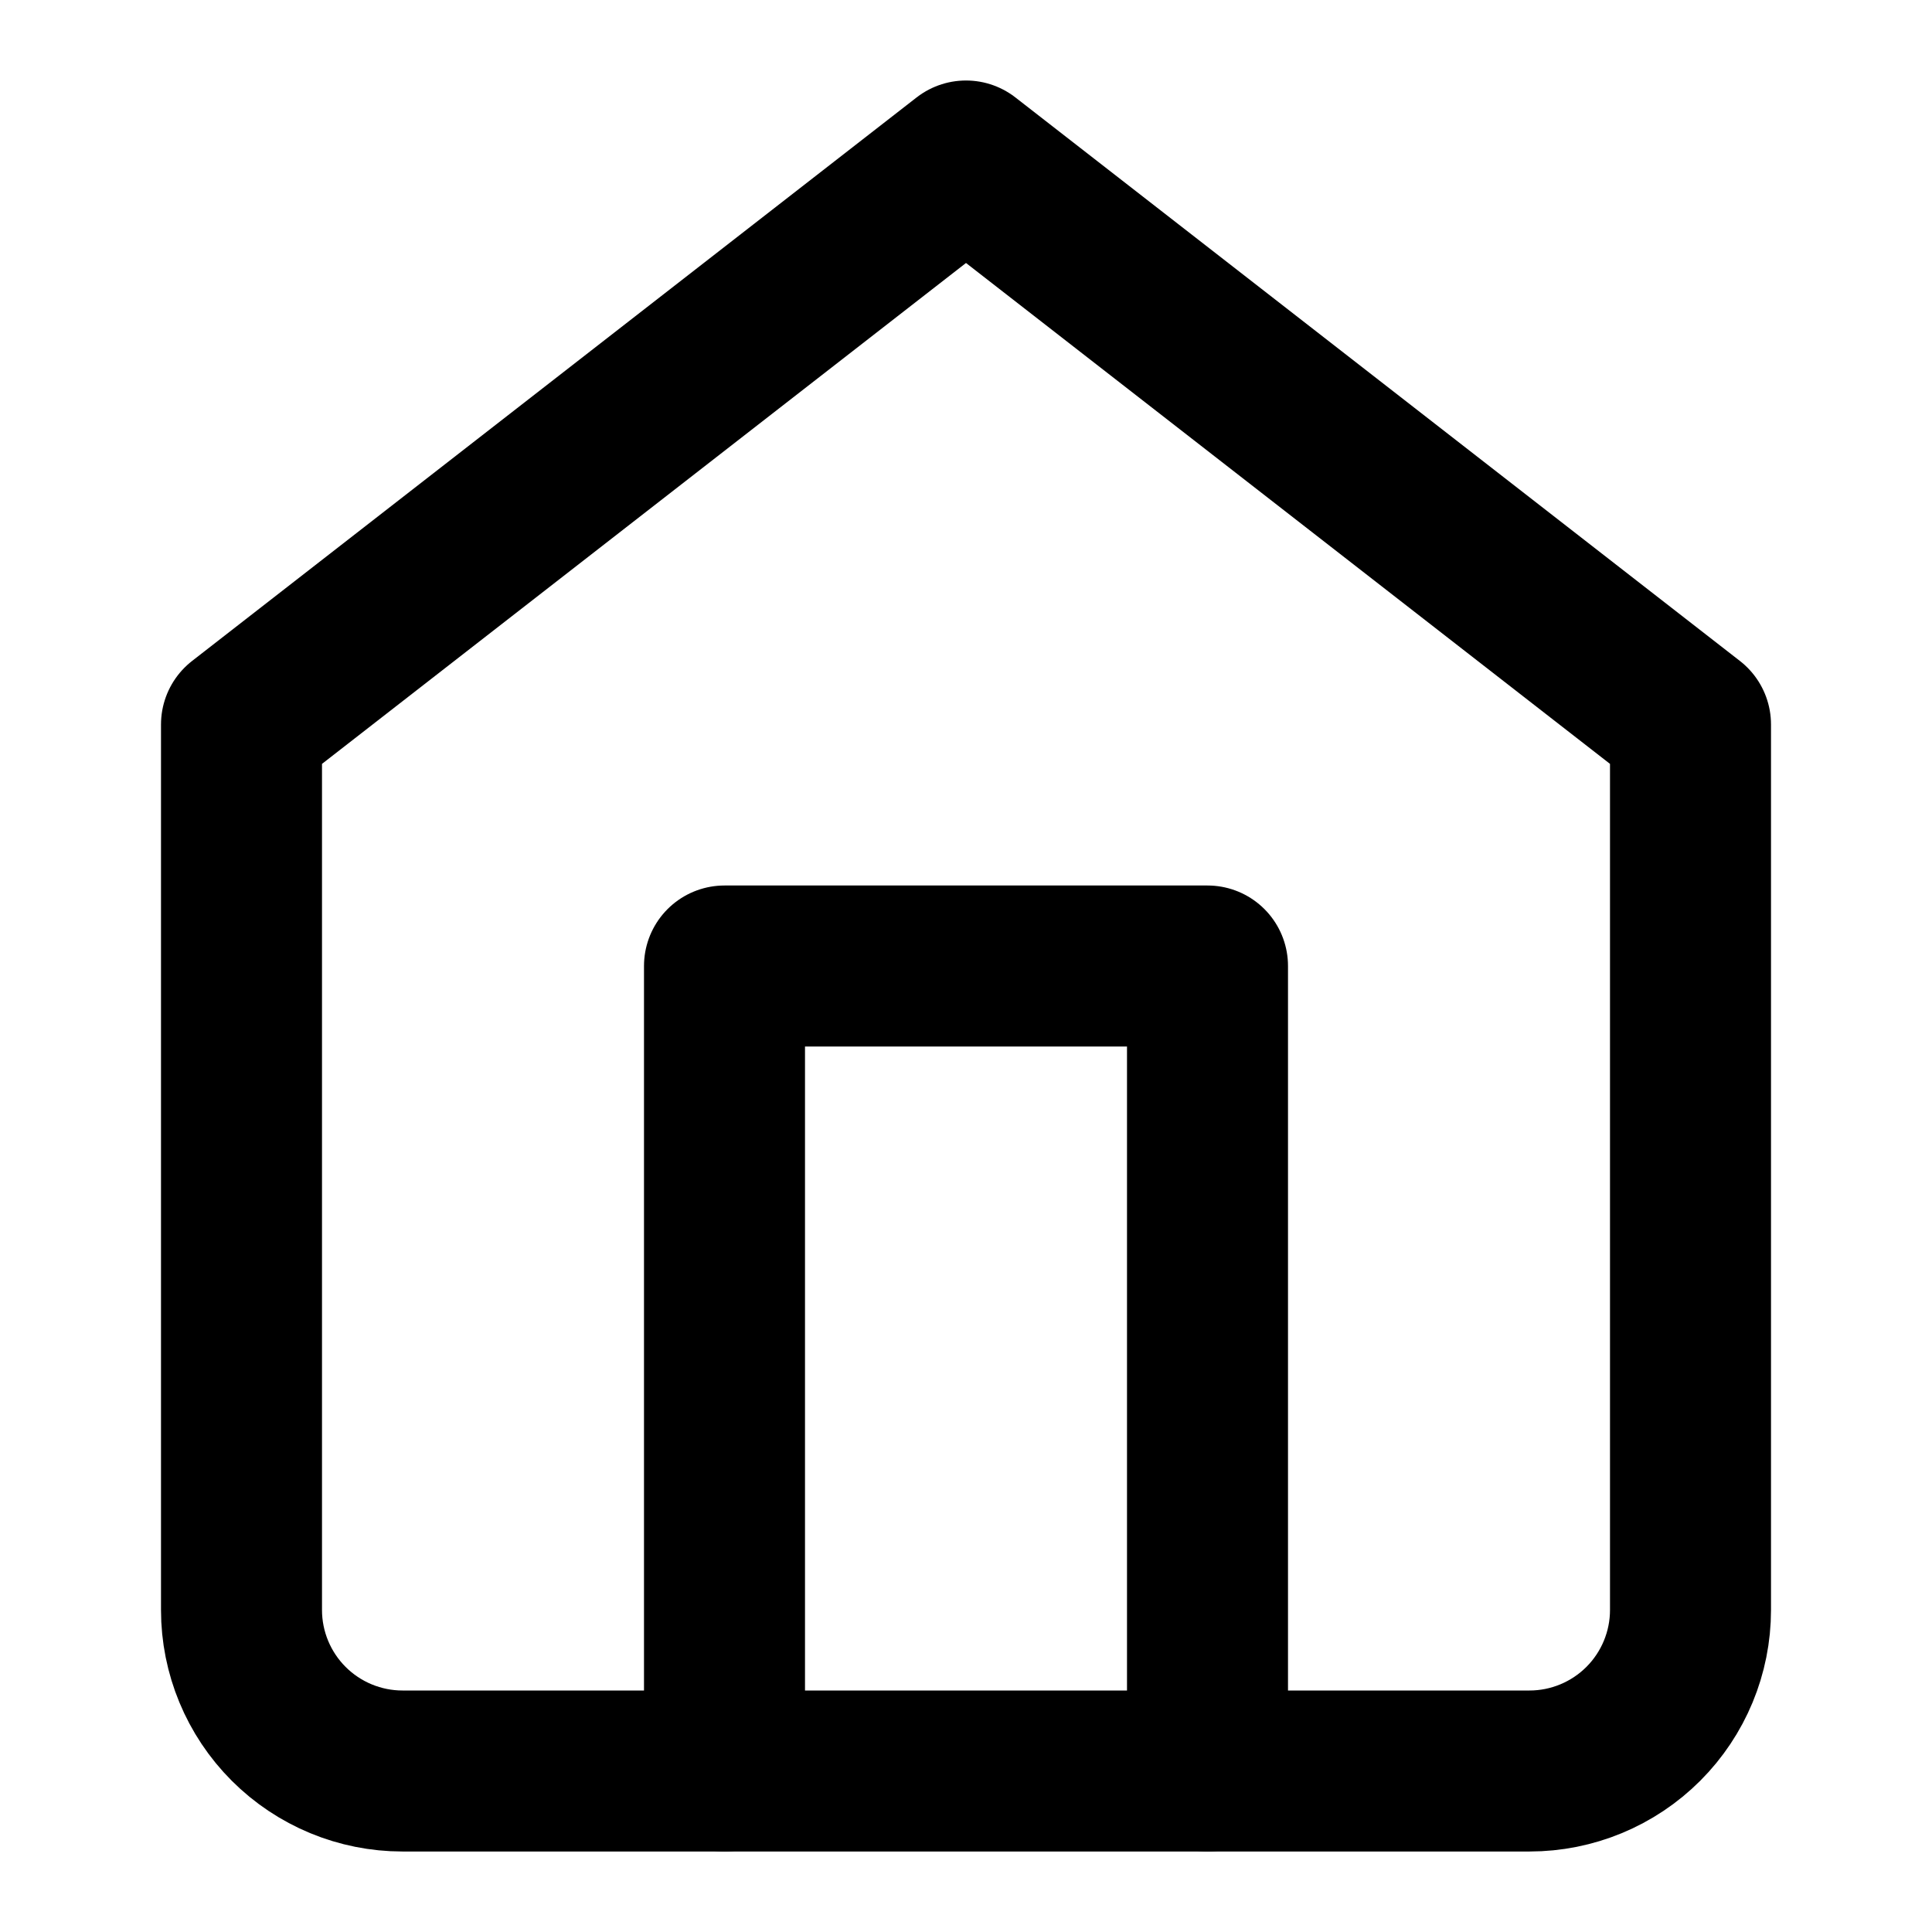
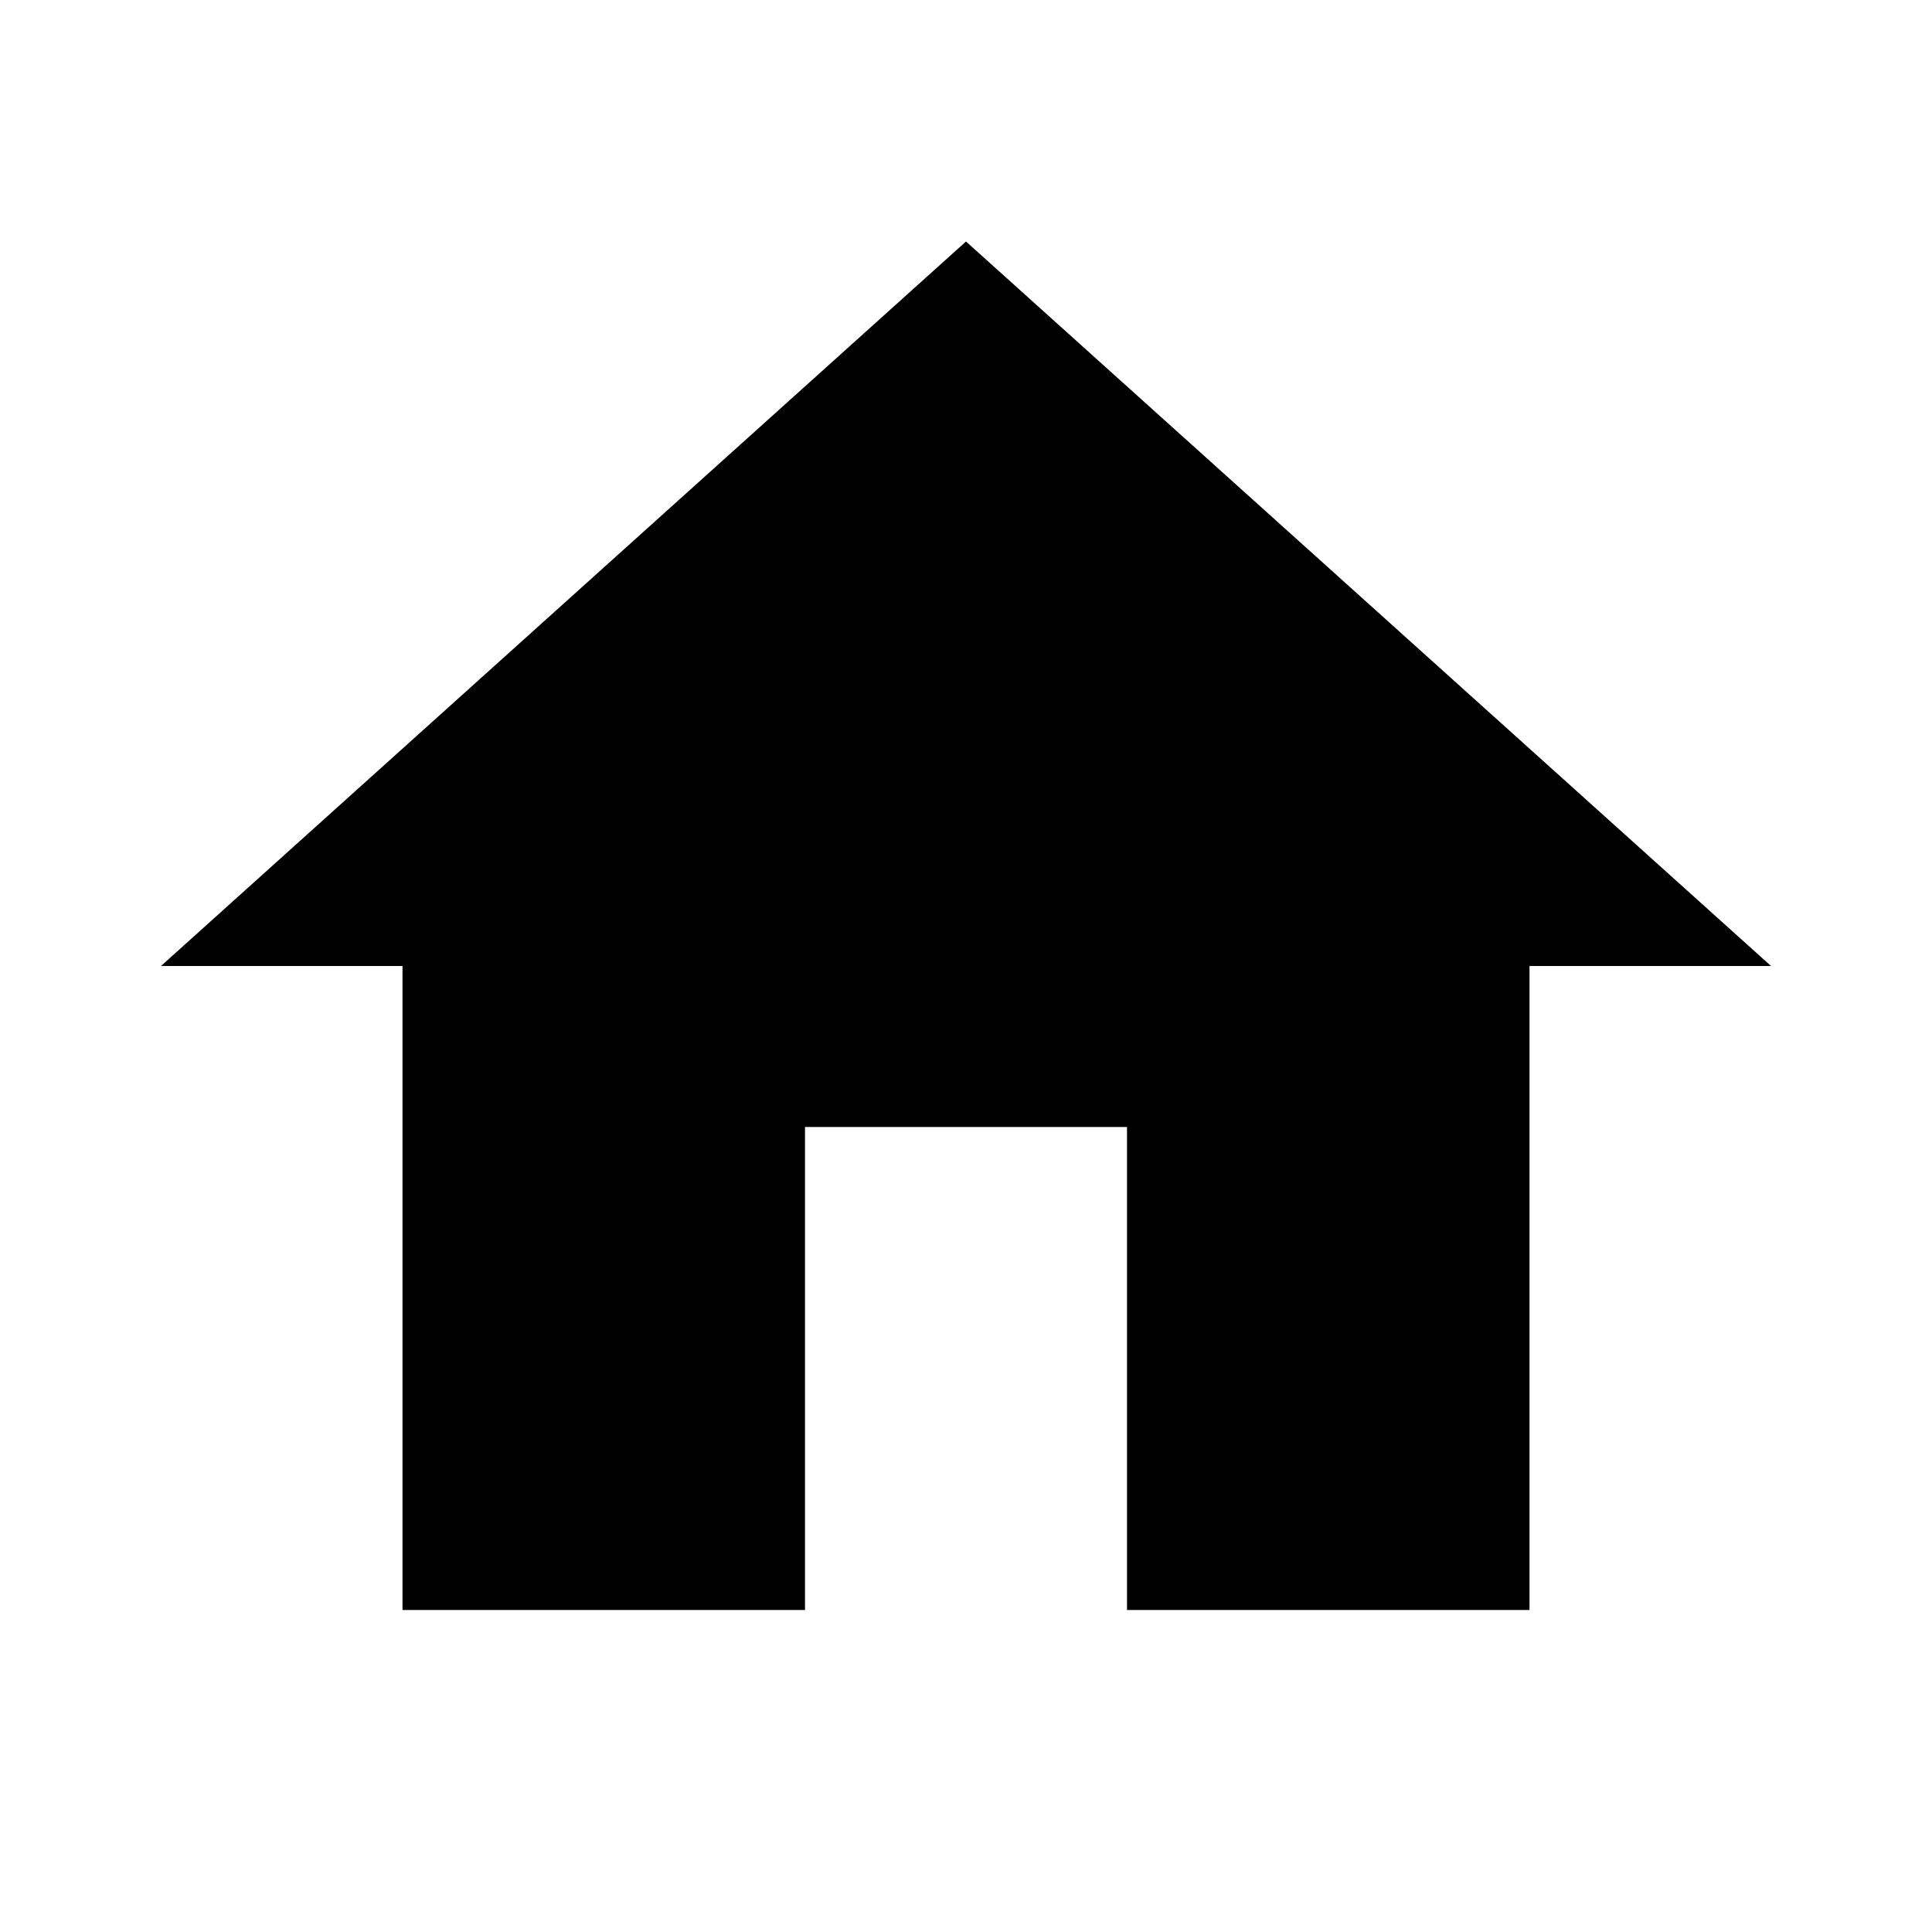
- <svg xmlns="http://www.w3.org/2000/svg" width="100%" height="100%" viewBox="0 0 24 24" fill="none">
-   <path d="M3 9L12 2L21 9V20C21 20.53 20.789 21.039 20.414 21.414C20.039 21.789 19.53 22 19 22H5C4.47 22 3.961 21.789 3.586 21.414C3.211 21.039 3 20.53 3 20V9Z" stroke="black" stroke-width="2" stroke-linecap="round" stroke-linejoin="round" />
-   <path d="M9 22V12H15V22" stroke="black" stroke-width="2" stroke-linecap="round" stroke-linejoin="round" />
+ <svg xmlns="http://www.w3.org/2000/svg" height="24px" viewBox="0 0 24 24" width="24px" fill="#000000">
+   <path d="M0 0h24v24H0z" fill="none" />
+   <path d="M10 20v-6h4v6h5v-8h3L12 3 2 12h3v8z" />
</svg>
